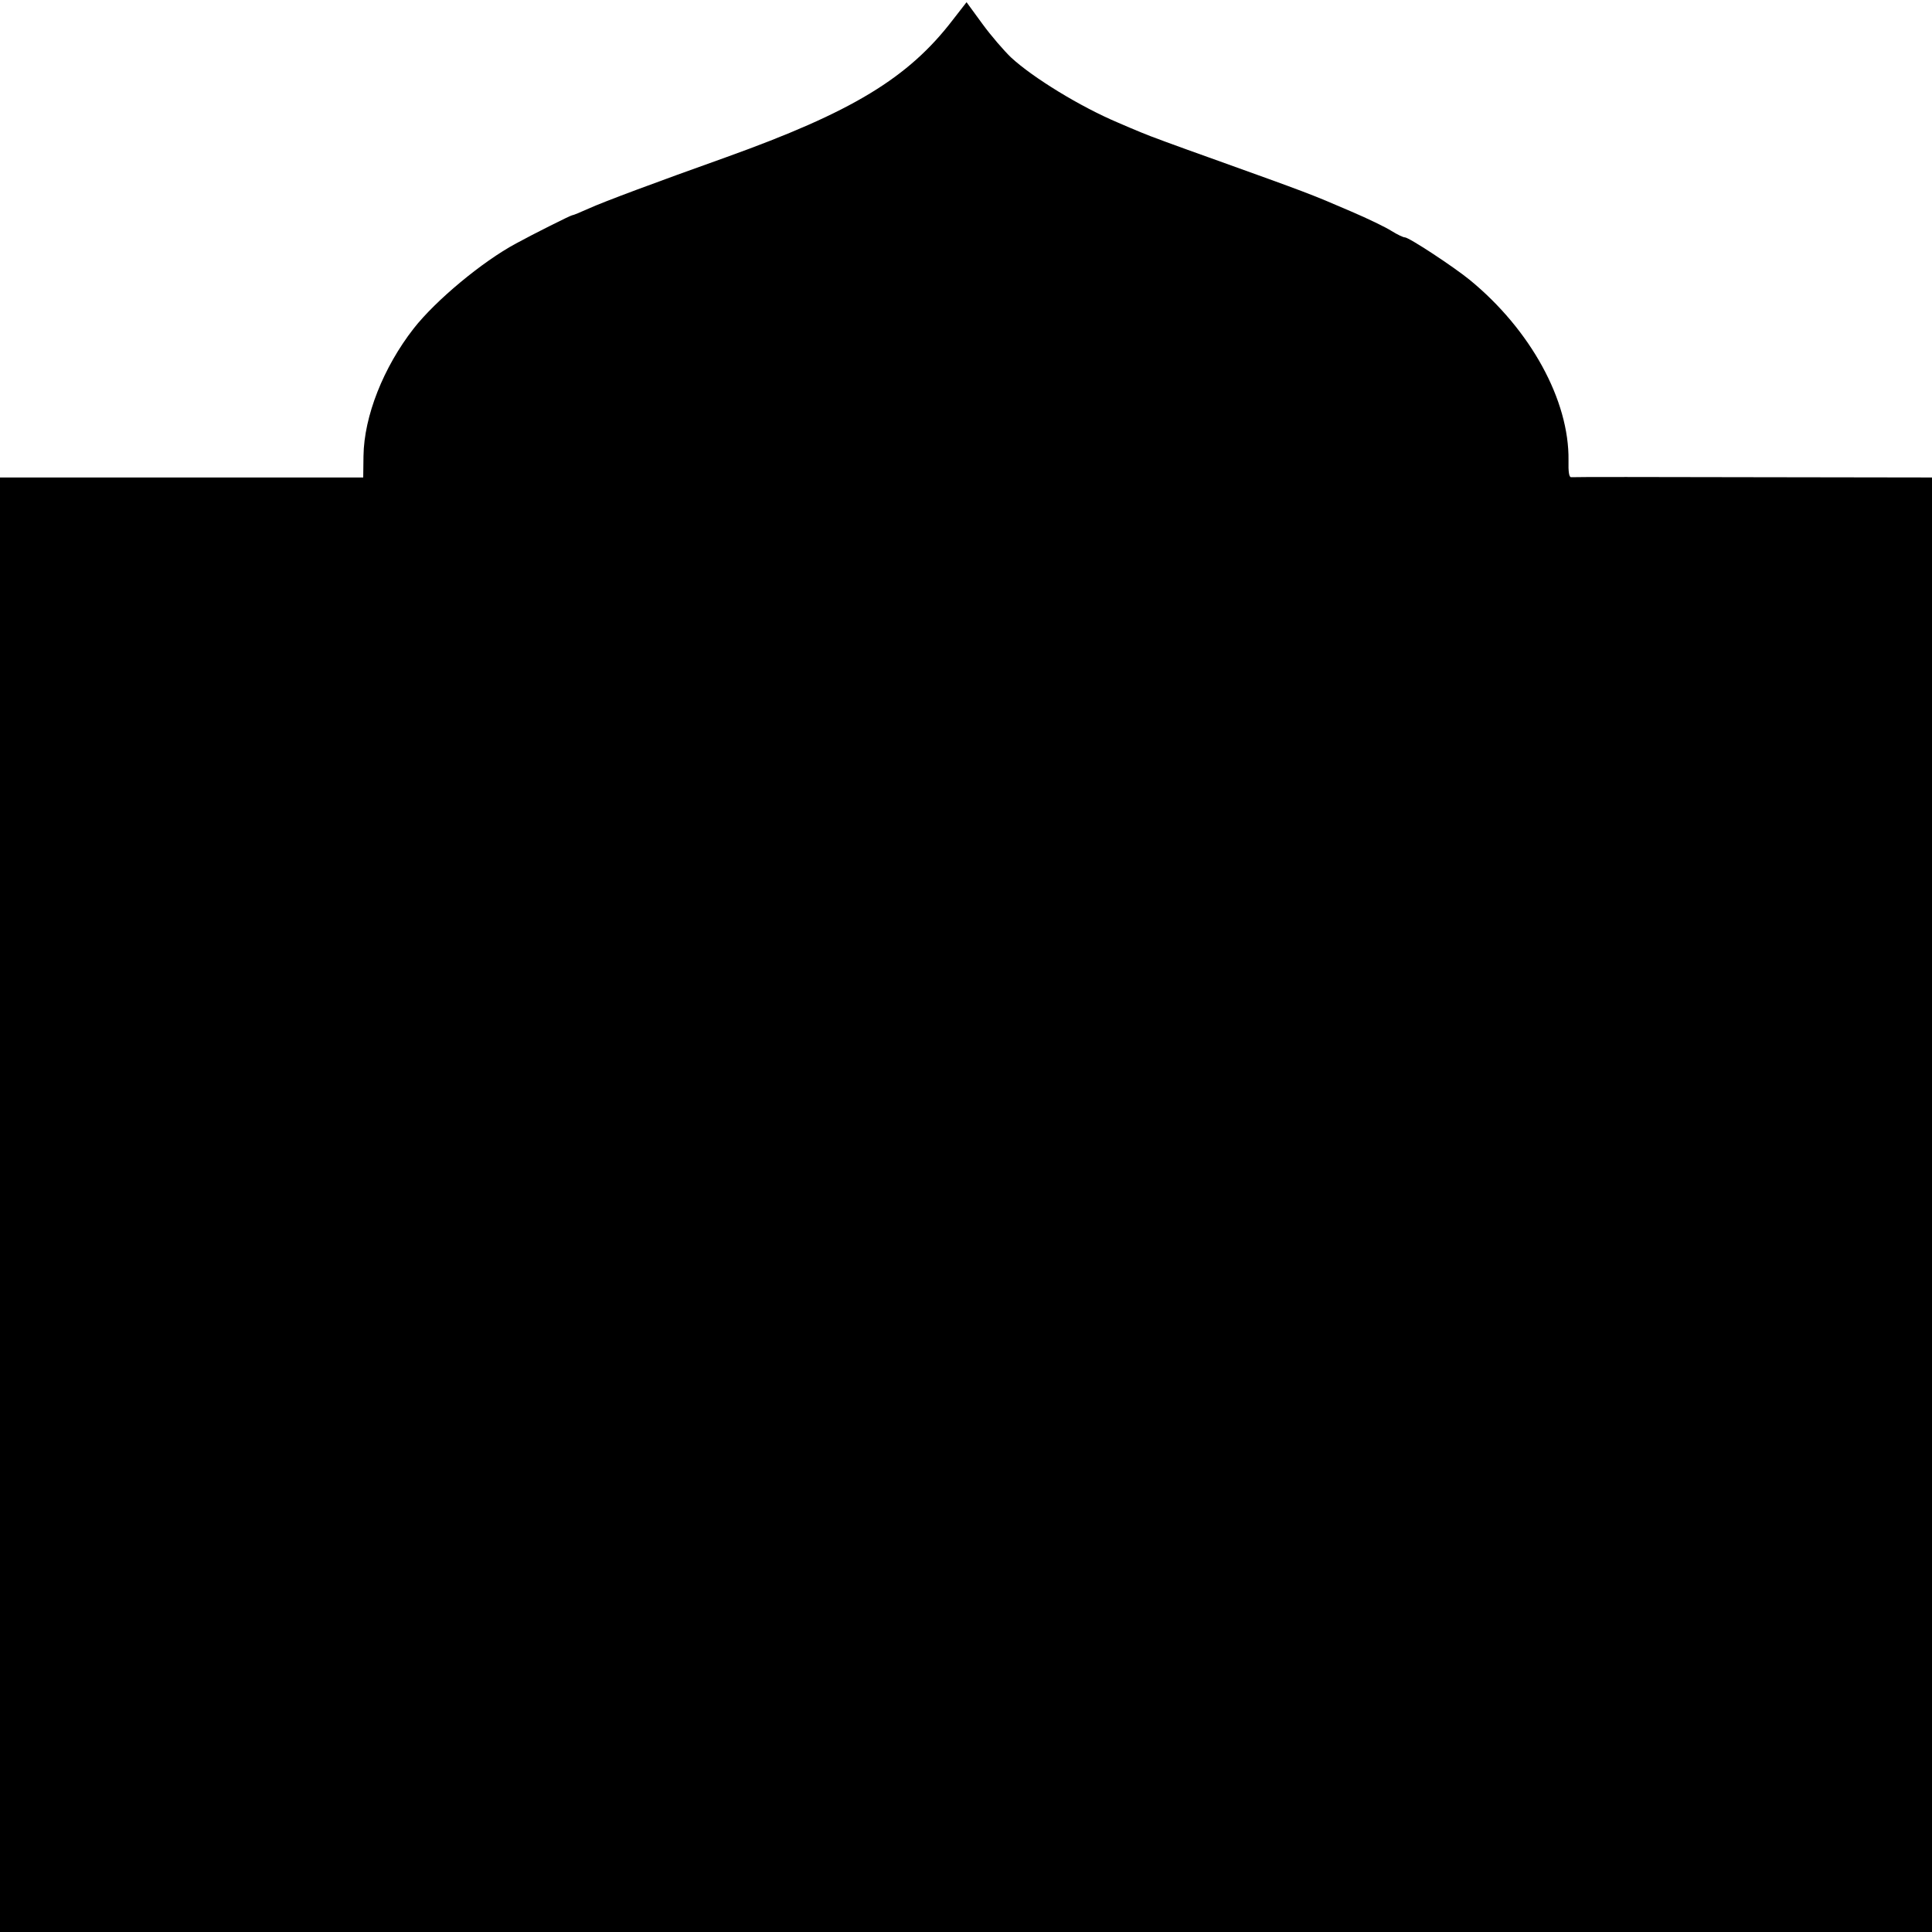
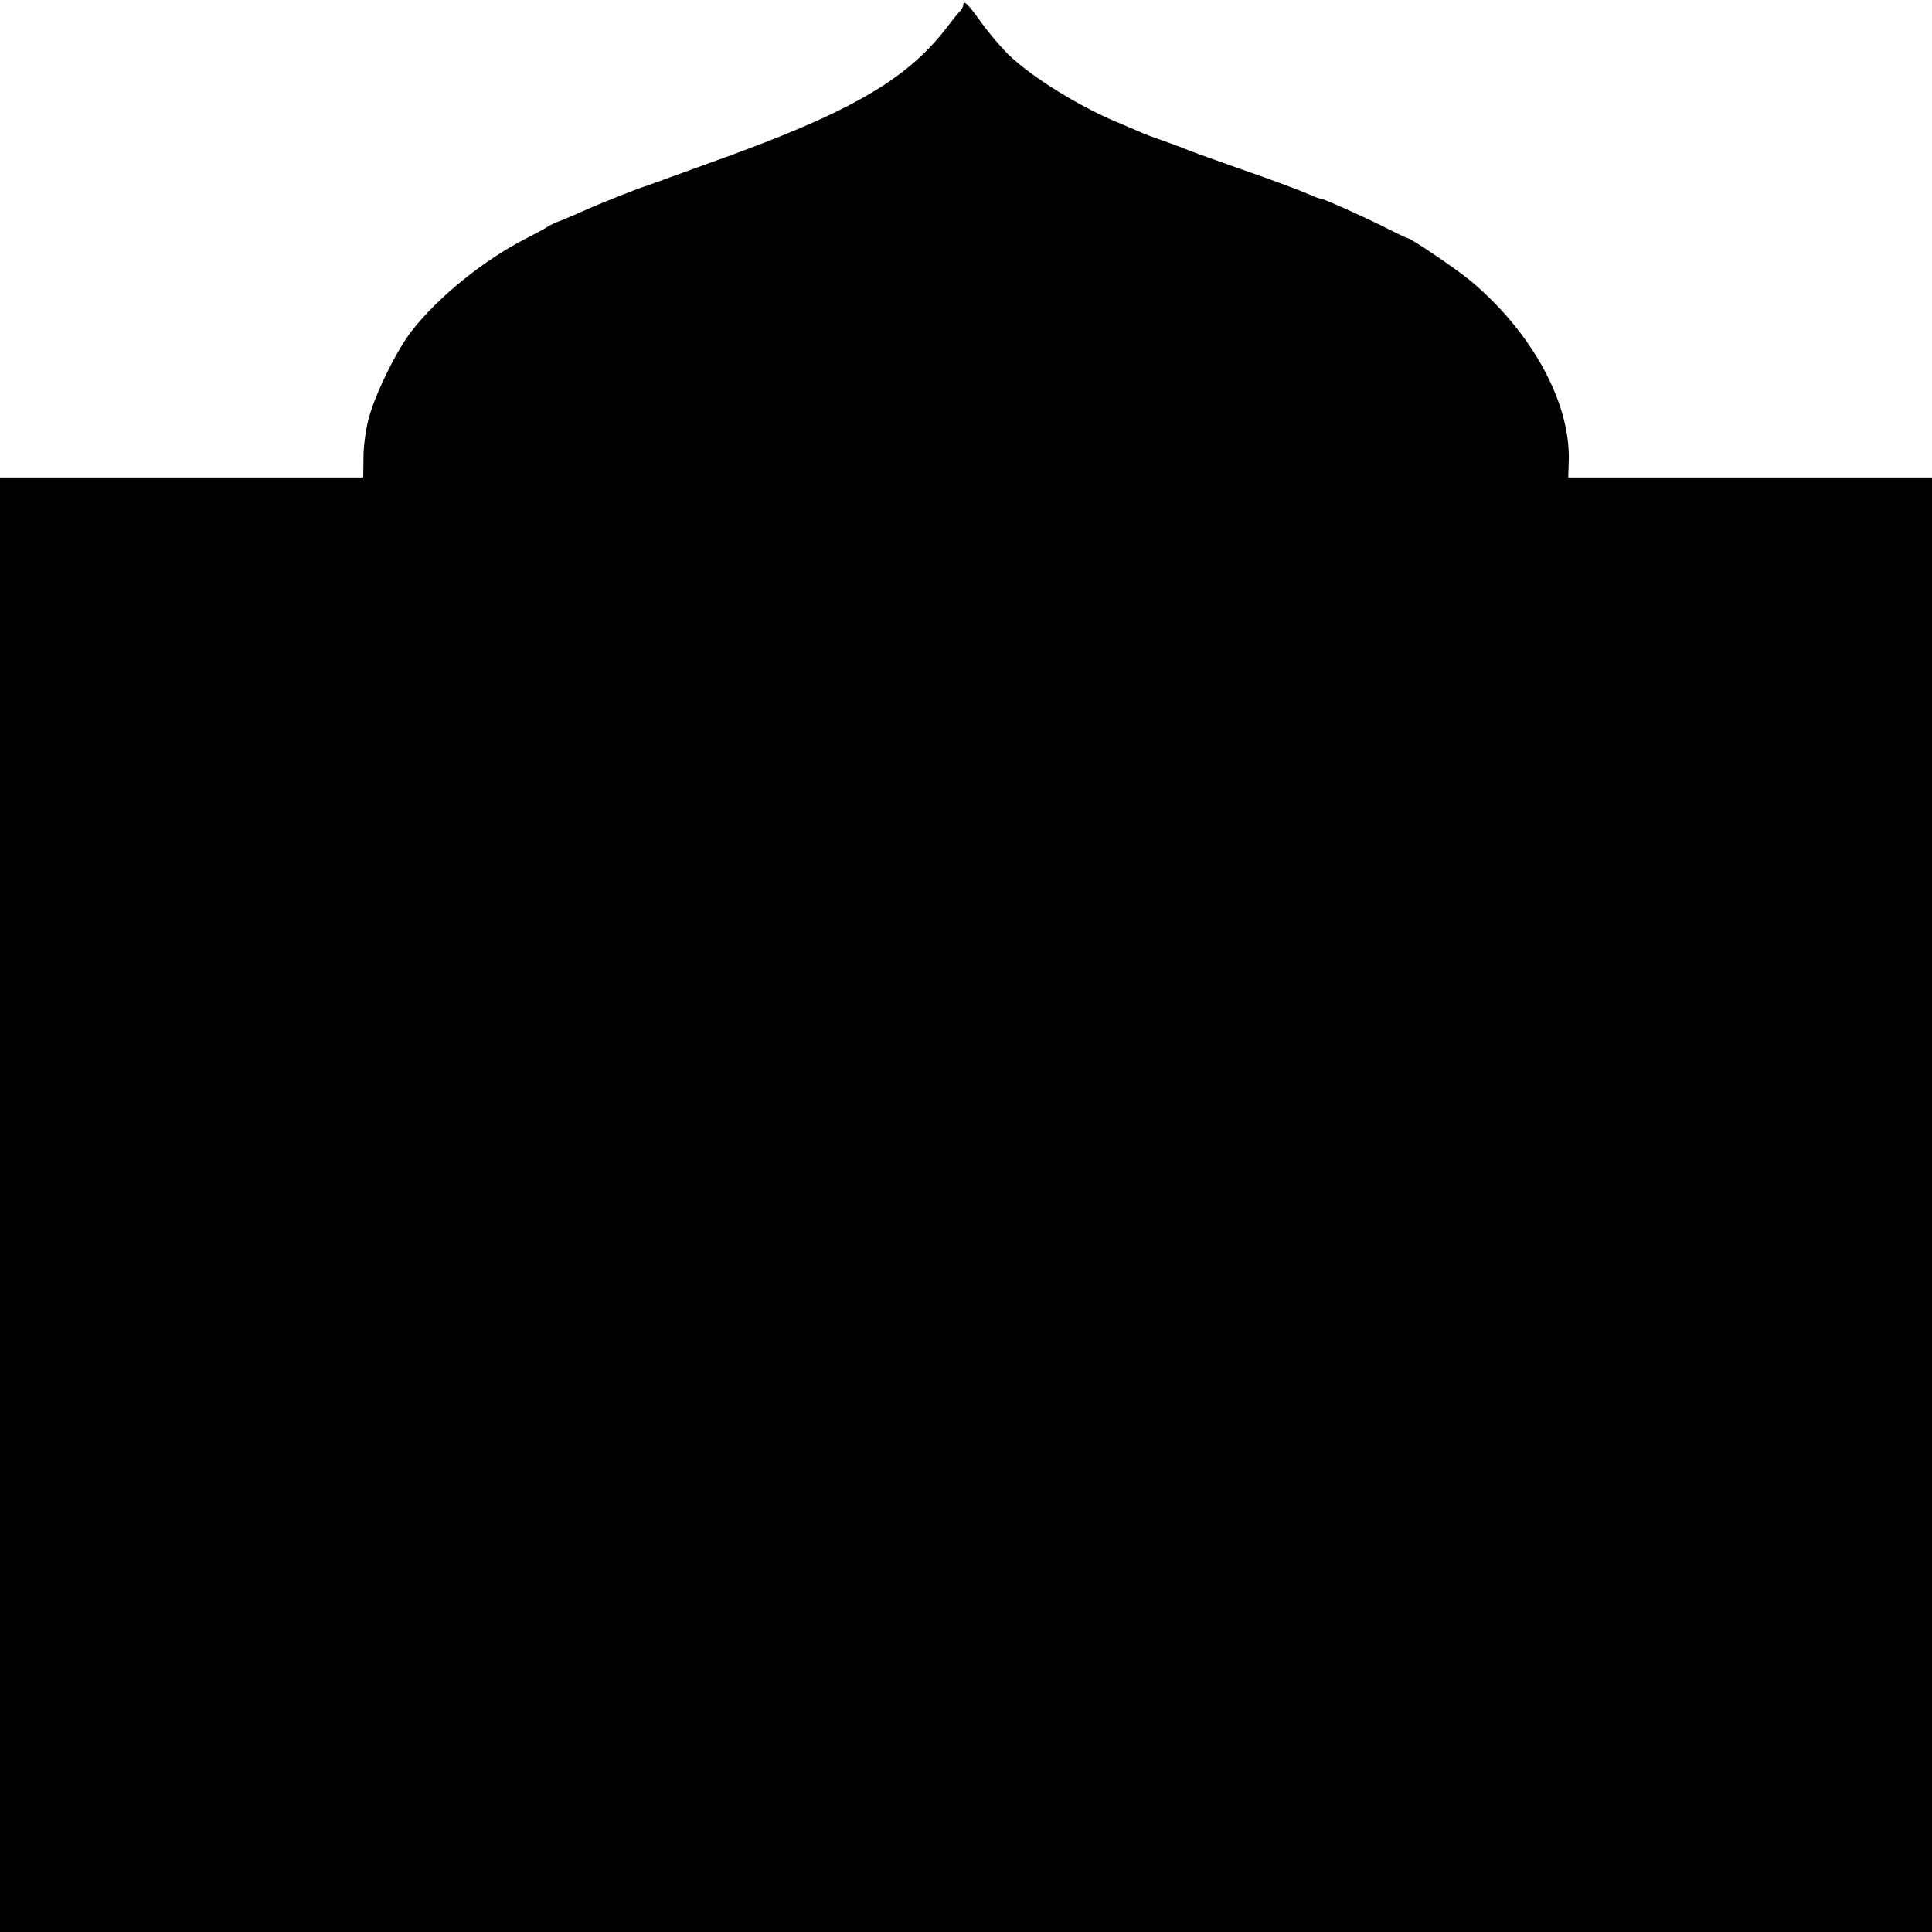
<svg xmlns="http://www.w3.org/2000/svg" version="1.0" width="700pt" height="700pt" viewBox="0 0 700 700" preserveAspectRatio="xMidYMid meet">
  <g transform="translate(0,700) scale(0.1,-0.1)" fill="#000000" stroke="none">
-     <path d="M3453 6929 c-162 -212 -366 -335 -823 -499 -255 -91 -443 -161 -498 -186 -29 -13 -55 -24 -59 -24 -5 0 -139 -67 -203 -102 -123 -66 -292 -207 -371 -308 -110 -141 -180 -318 -182 -462 l-1 -78 -658 0 -658 0 0 -2635 0 -2635 3500 0 3500 0 0 2635 0 2635 -647 1 c-357 1 -653 1 -660 0 -8 -1 -11 19 -10 61 3 217 -137 473 -358 654 -59 48 -220 154 -235 154 -6 0 -27 10 -48 23 -20 13 -86 45 -147 71 -146 63 -154 66 -505 192 -118 42 -233 84 -255 94 -22 9 -60 25 -85 36 -135 57 -307 162 -387 236 -25 24 -72 78 -104 122 l-57 78 -49 -63z" />
+     <path d="M3490 6981 c0 -5 -6 -16 -13 -23 -7 -7 -28 -33 -47 -58 -146 -191 -356 -311 -855 -489 -110 -40 -207 -75 -215 -78 -8 -3 -17 -7 -20 -7 -16 -4 -163 -62 -210 -83 -30 -14 -73 -32 -95 -41 -22 -8 -45 -19 -52 -24 -6 -5 -40 -23 -75 -41 -152 -77 -320 -212 -417 -337 -54 -69 -135 -234 -156 -320 -10 -36 -18 -98 -18 -137 l-1 -73 -658 0 -658 0 0 -2635 0 -2635 3500 0 3500 0 0 2635 0 2635 -659 0 -659 0 2 63 c5 209 -133 462 -354 648 -50 42 -218 156 -230 156 -3 0 -25 11 -50 23 -70 37 -253 120 -263 120 -5 0 -23 6 -40 14 -46 20 -121 48 -287 106 -80 28 -154 55 -165 60 -11 5 -47 18 -80 30 -33 11 -69 25 -80 30 -11 5 -45 19 -75 32 -145 59 -318 166 -404 248 -28 27 -73 80 -101 119 -47 66 -65 84 -65 62z" />
  </g>
</svg>
